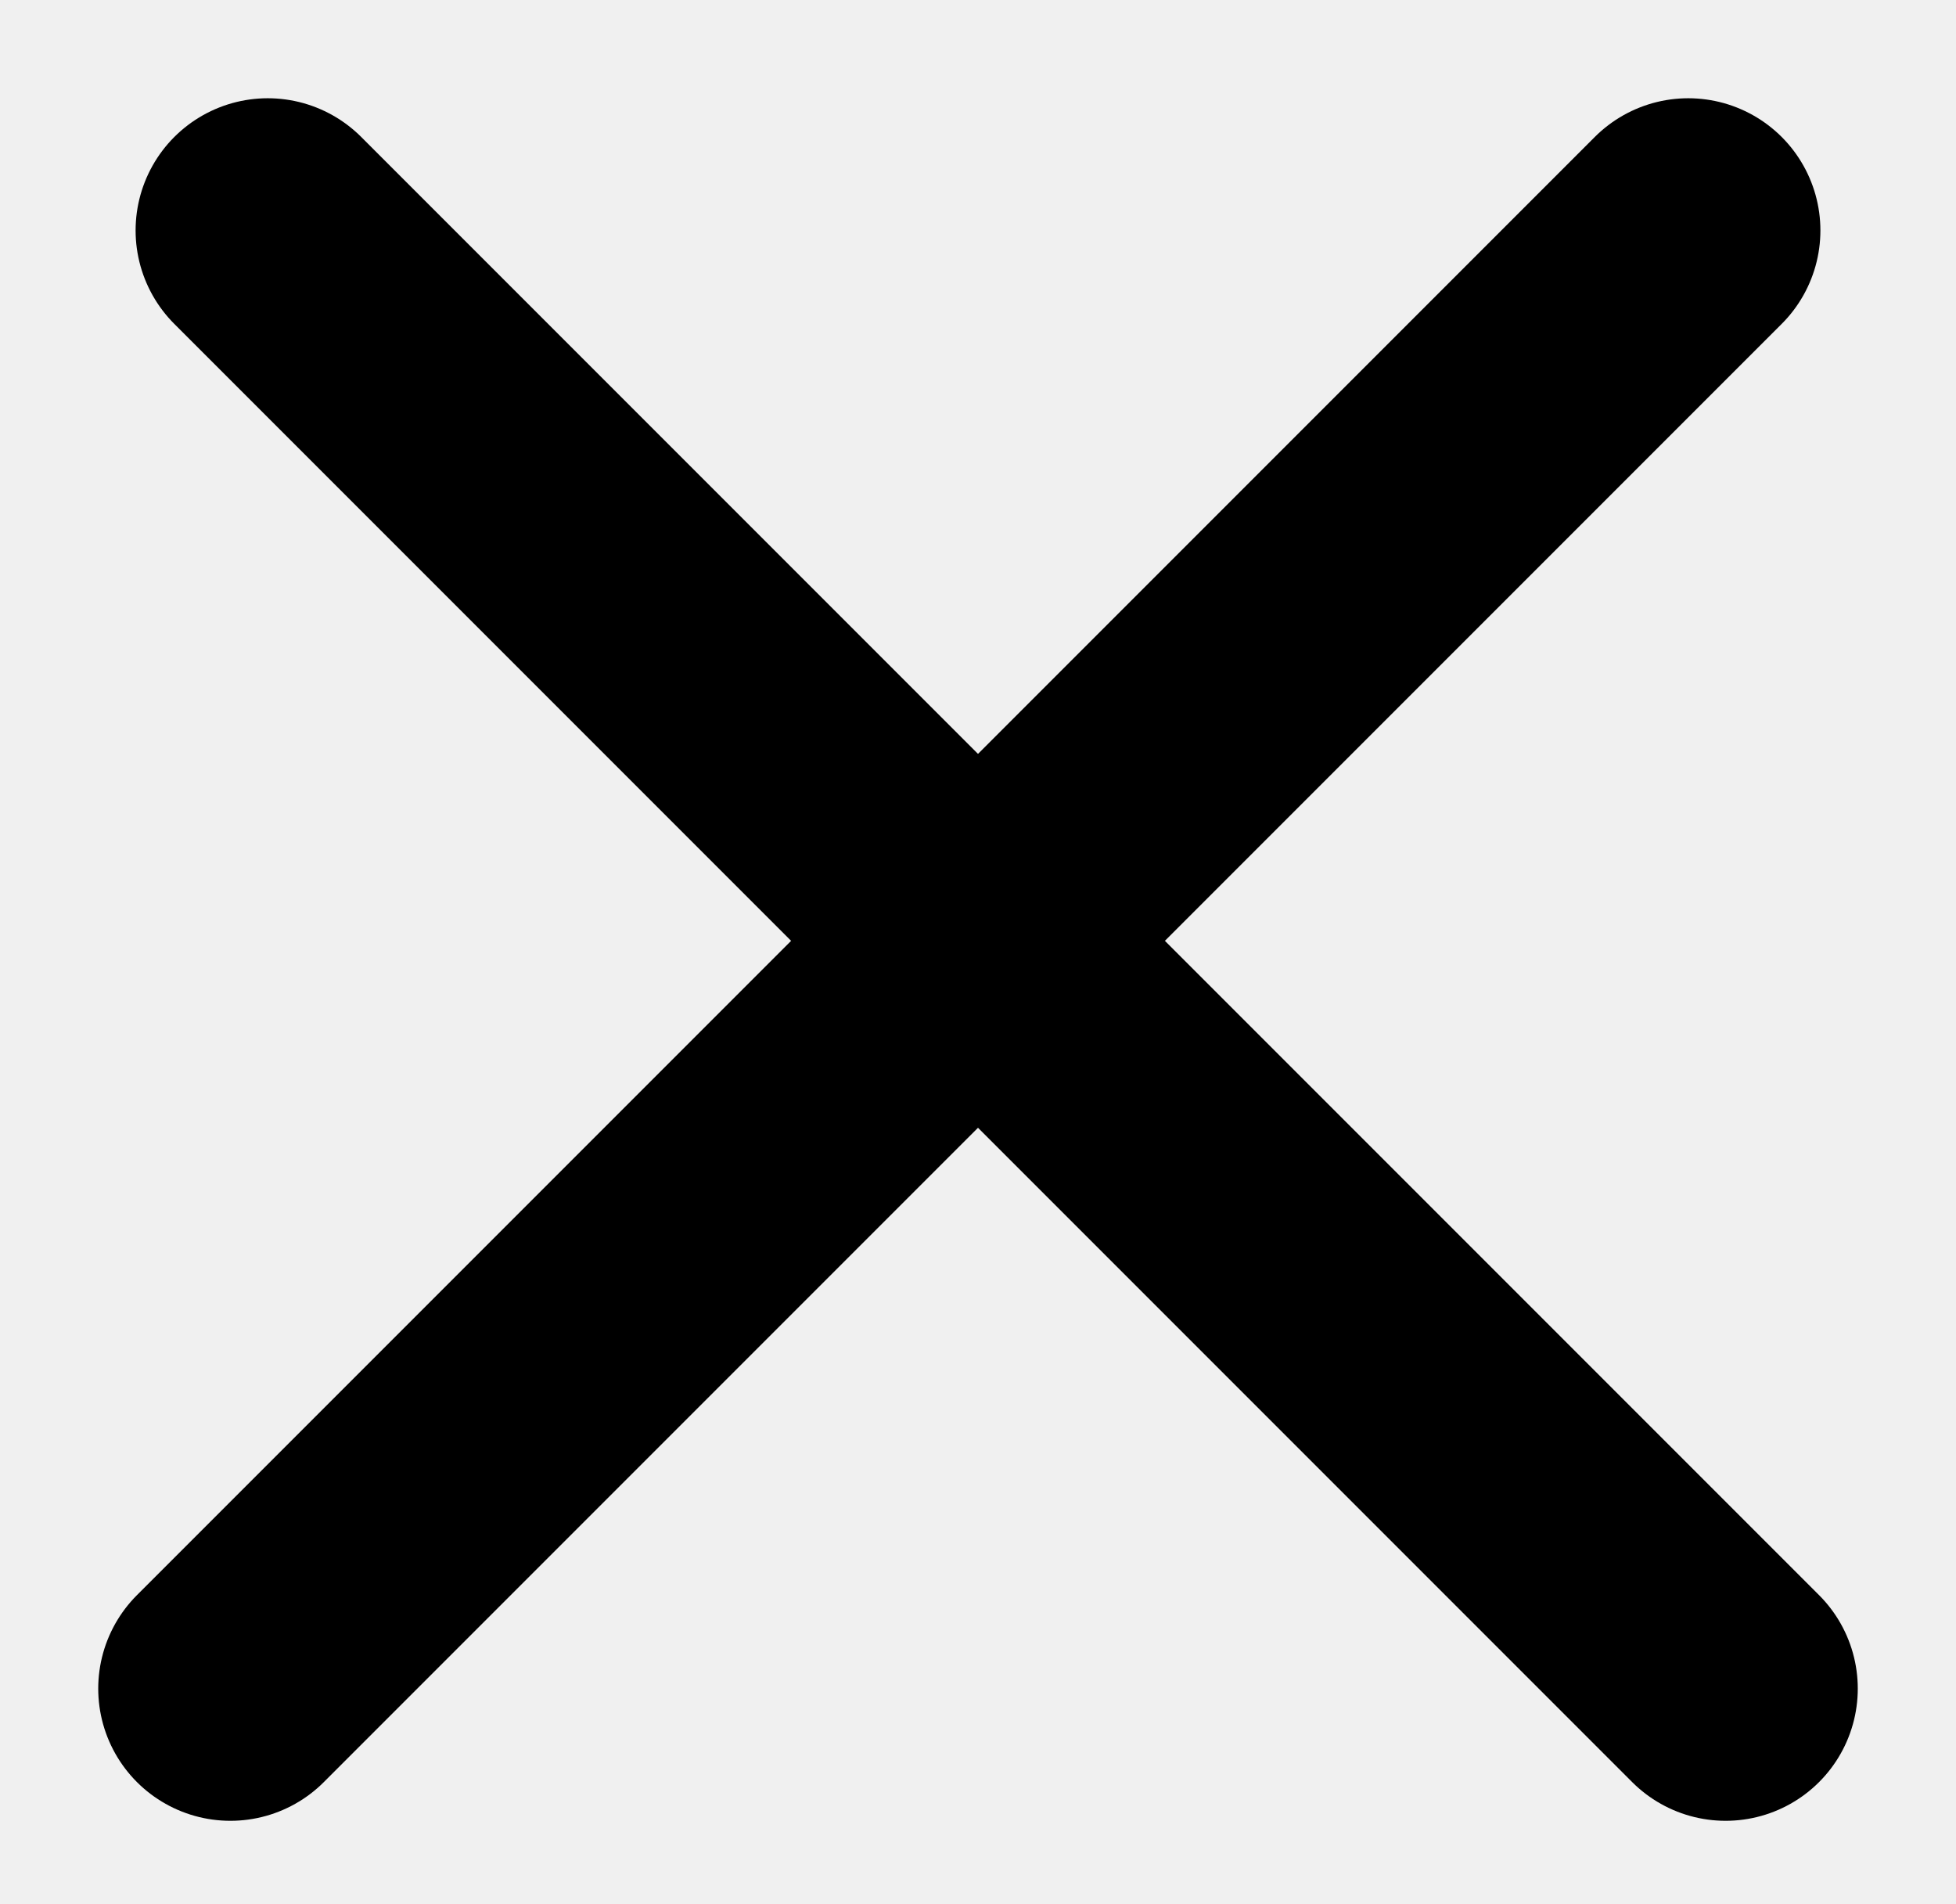
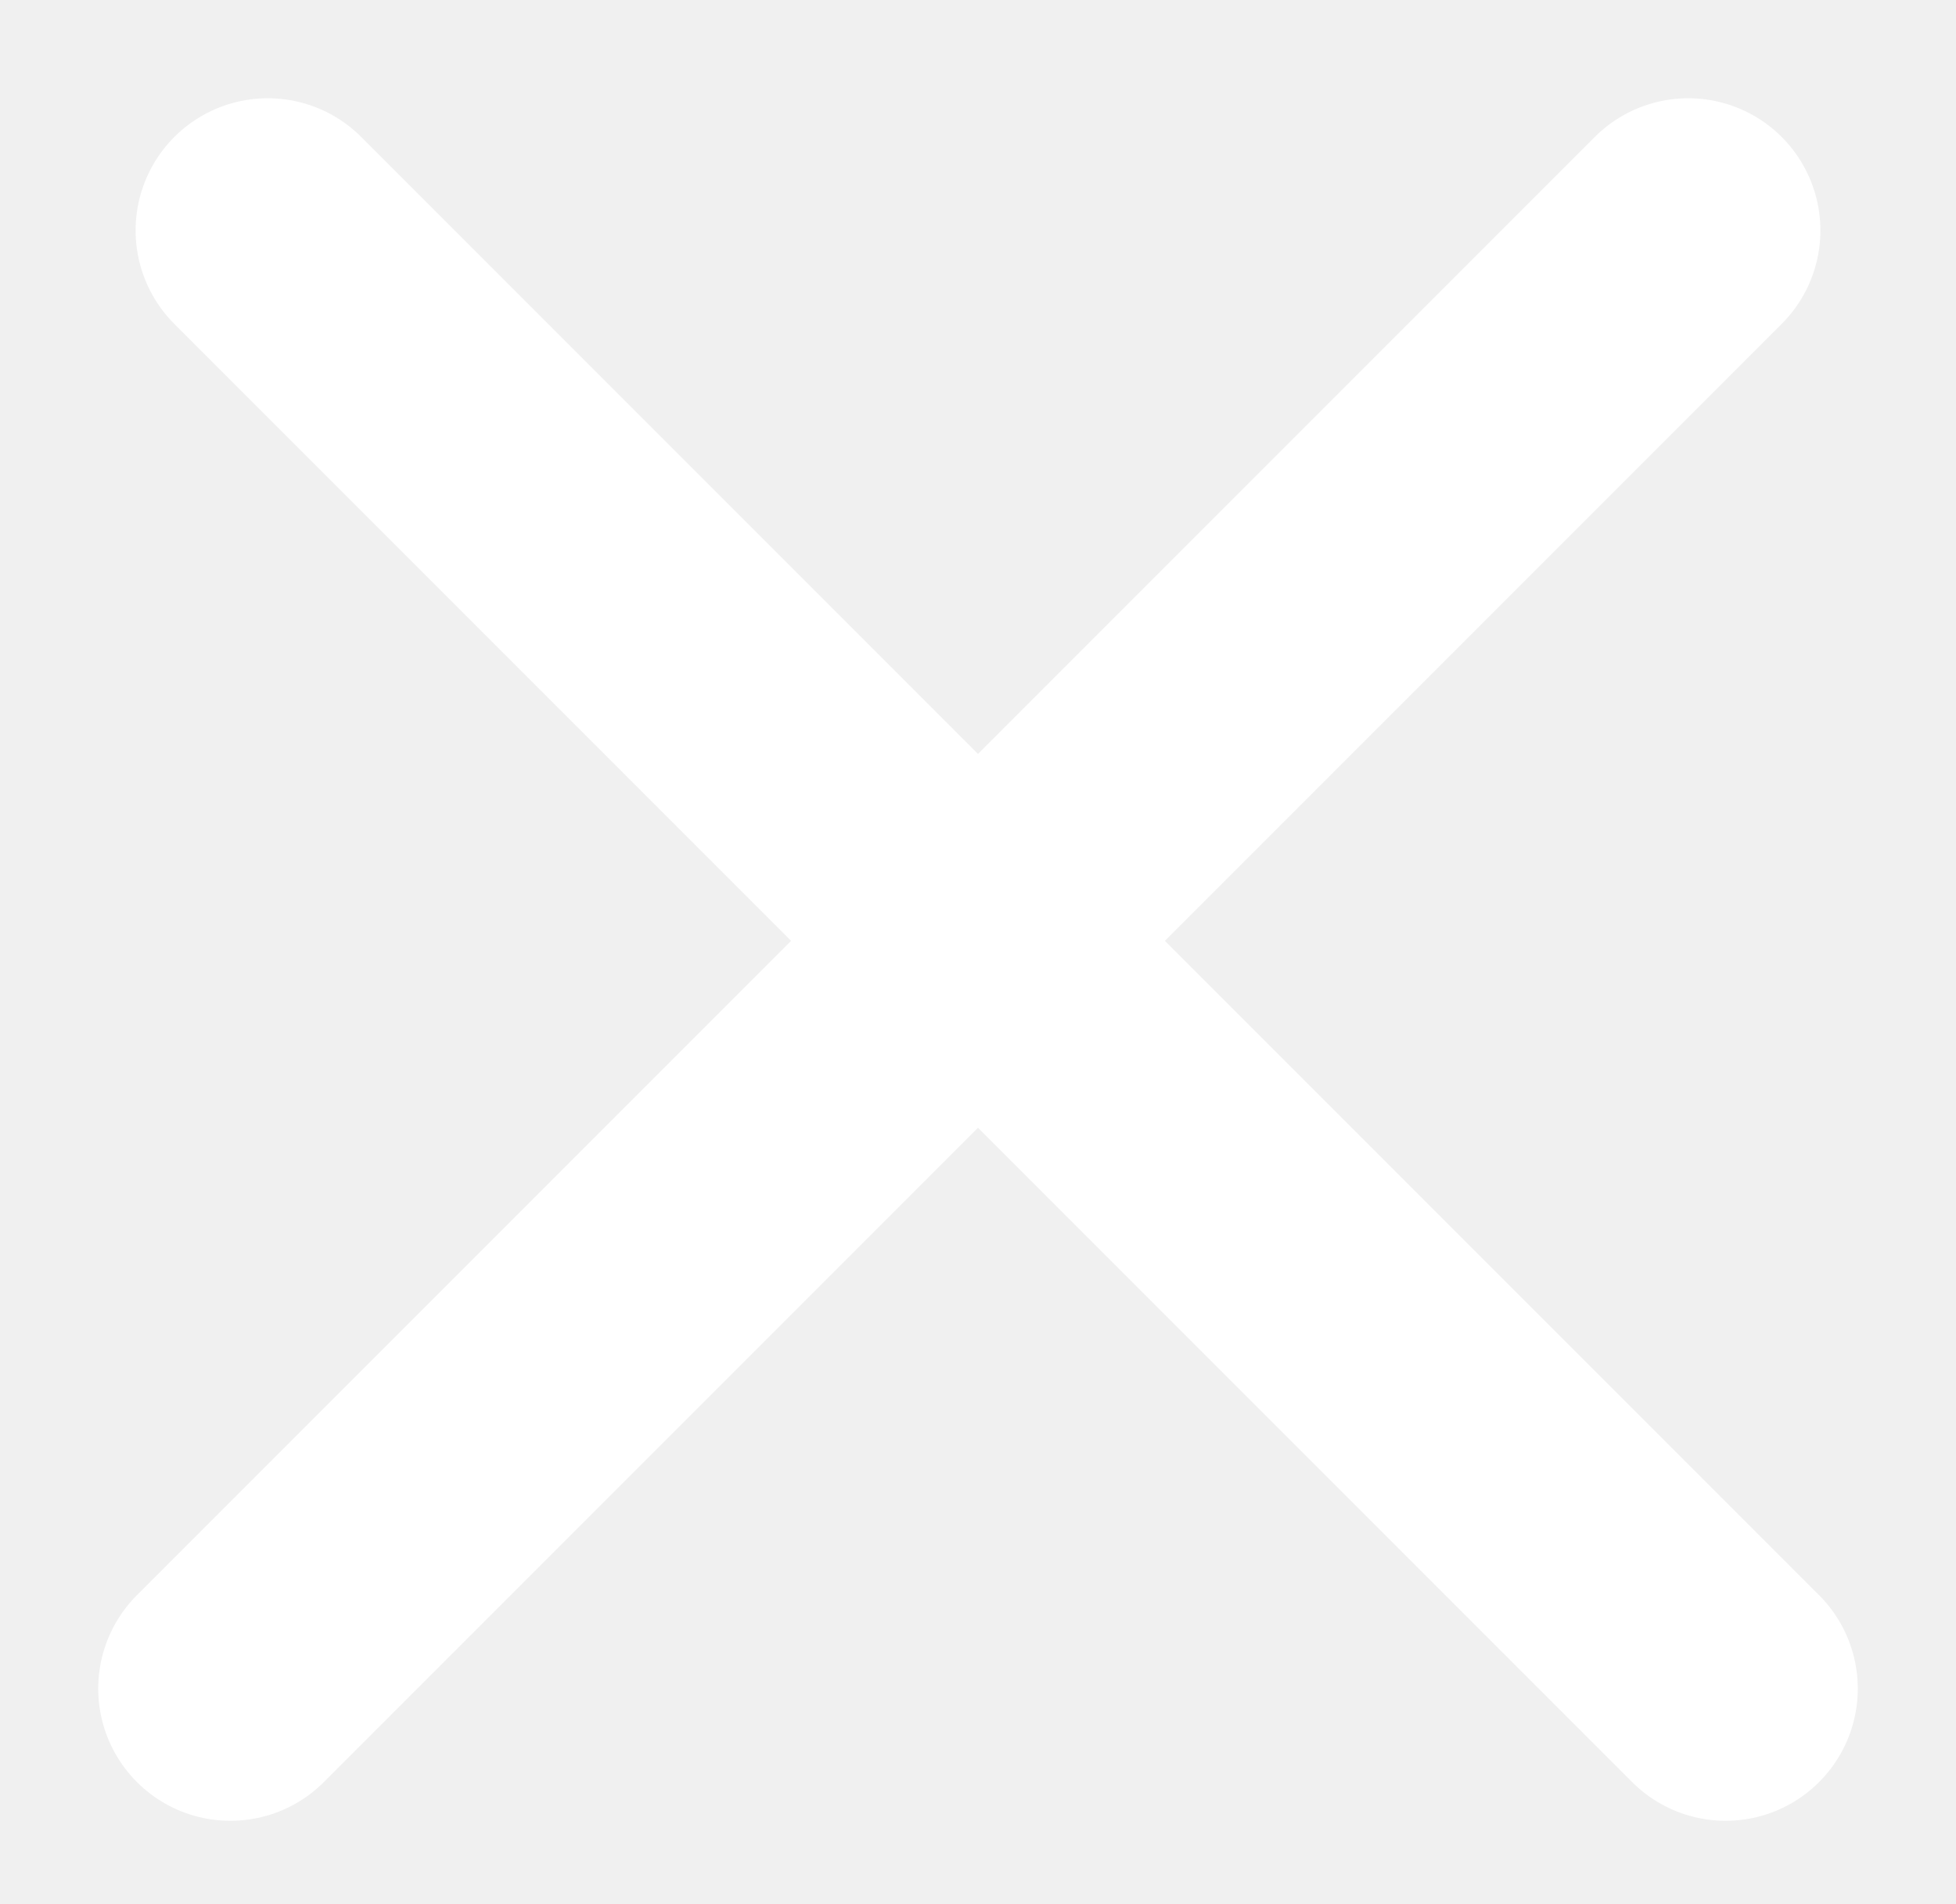
<svg xmlns="http://www.w3.org/2000/svg" width="37" height="36" viewBox="0 0 37 36" fill="none">
-   <path d="M4.358 31.935L31.935 4.358" stroke="black" stroke-width="5" stroke-linecap="round" />
-   <path d="M5.065 4.358L32.642 31.935" stroke="black" stroke-width="5" stroke-linecap="round" />
+   <path d="M4.358 31.935L31.935 4.358" stroke="white" stroke-width="5" stroke-linecap="round" />
+   <path d="M5.065 4.358L32.642 31.935" stroke="white" stroke-width="5" stroke-linecap="round" />
</svg>
